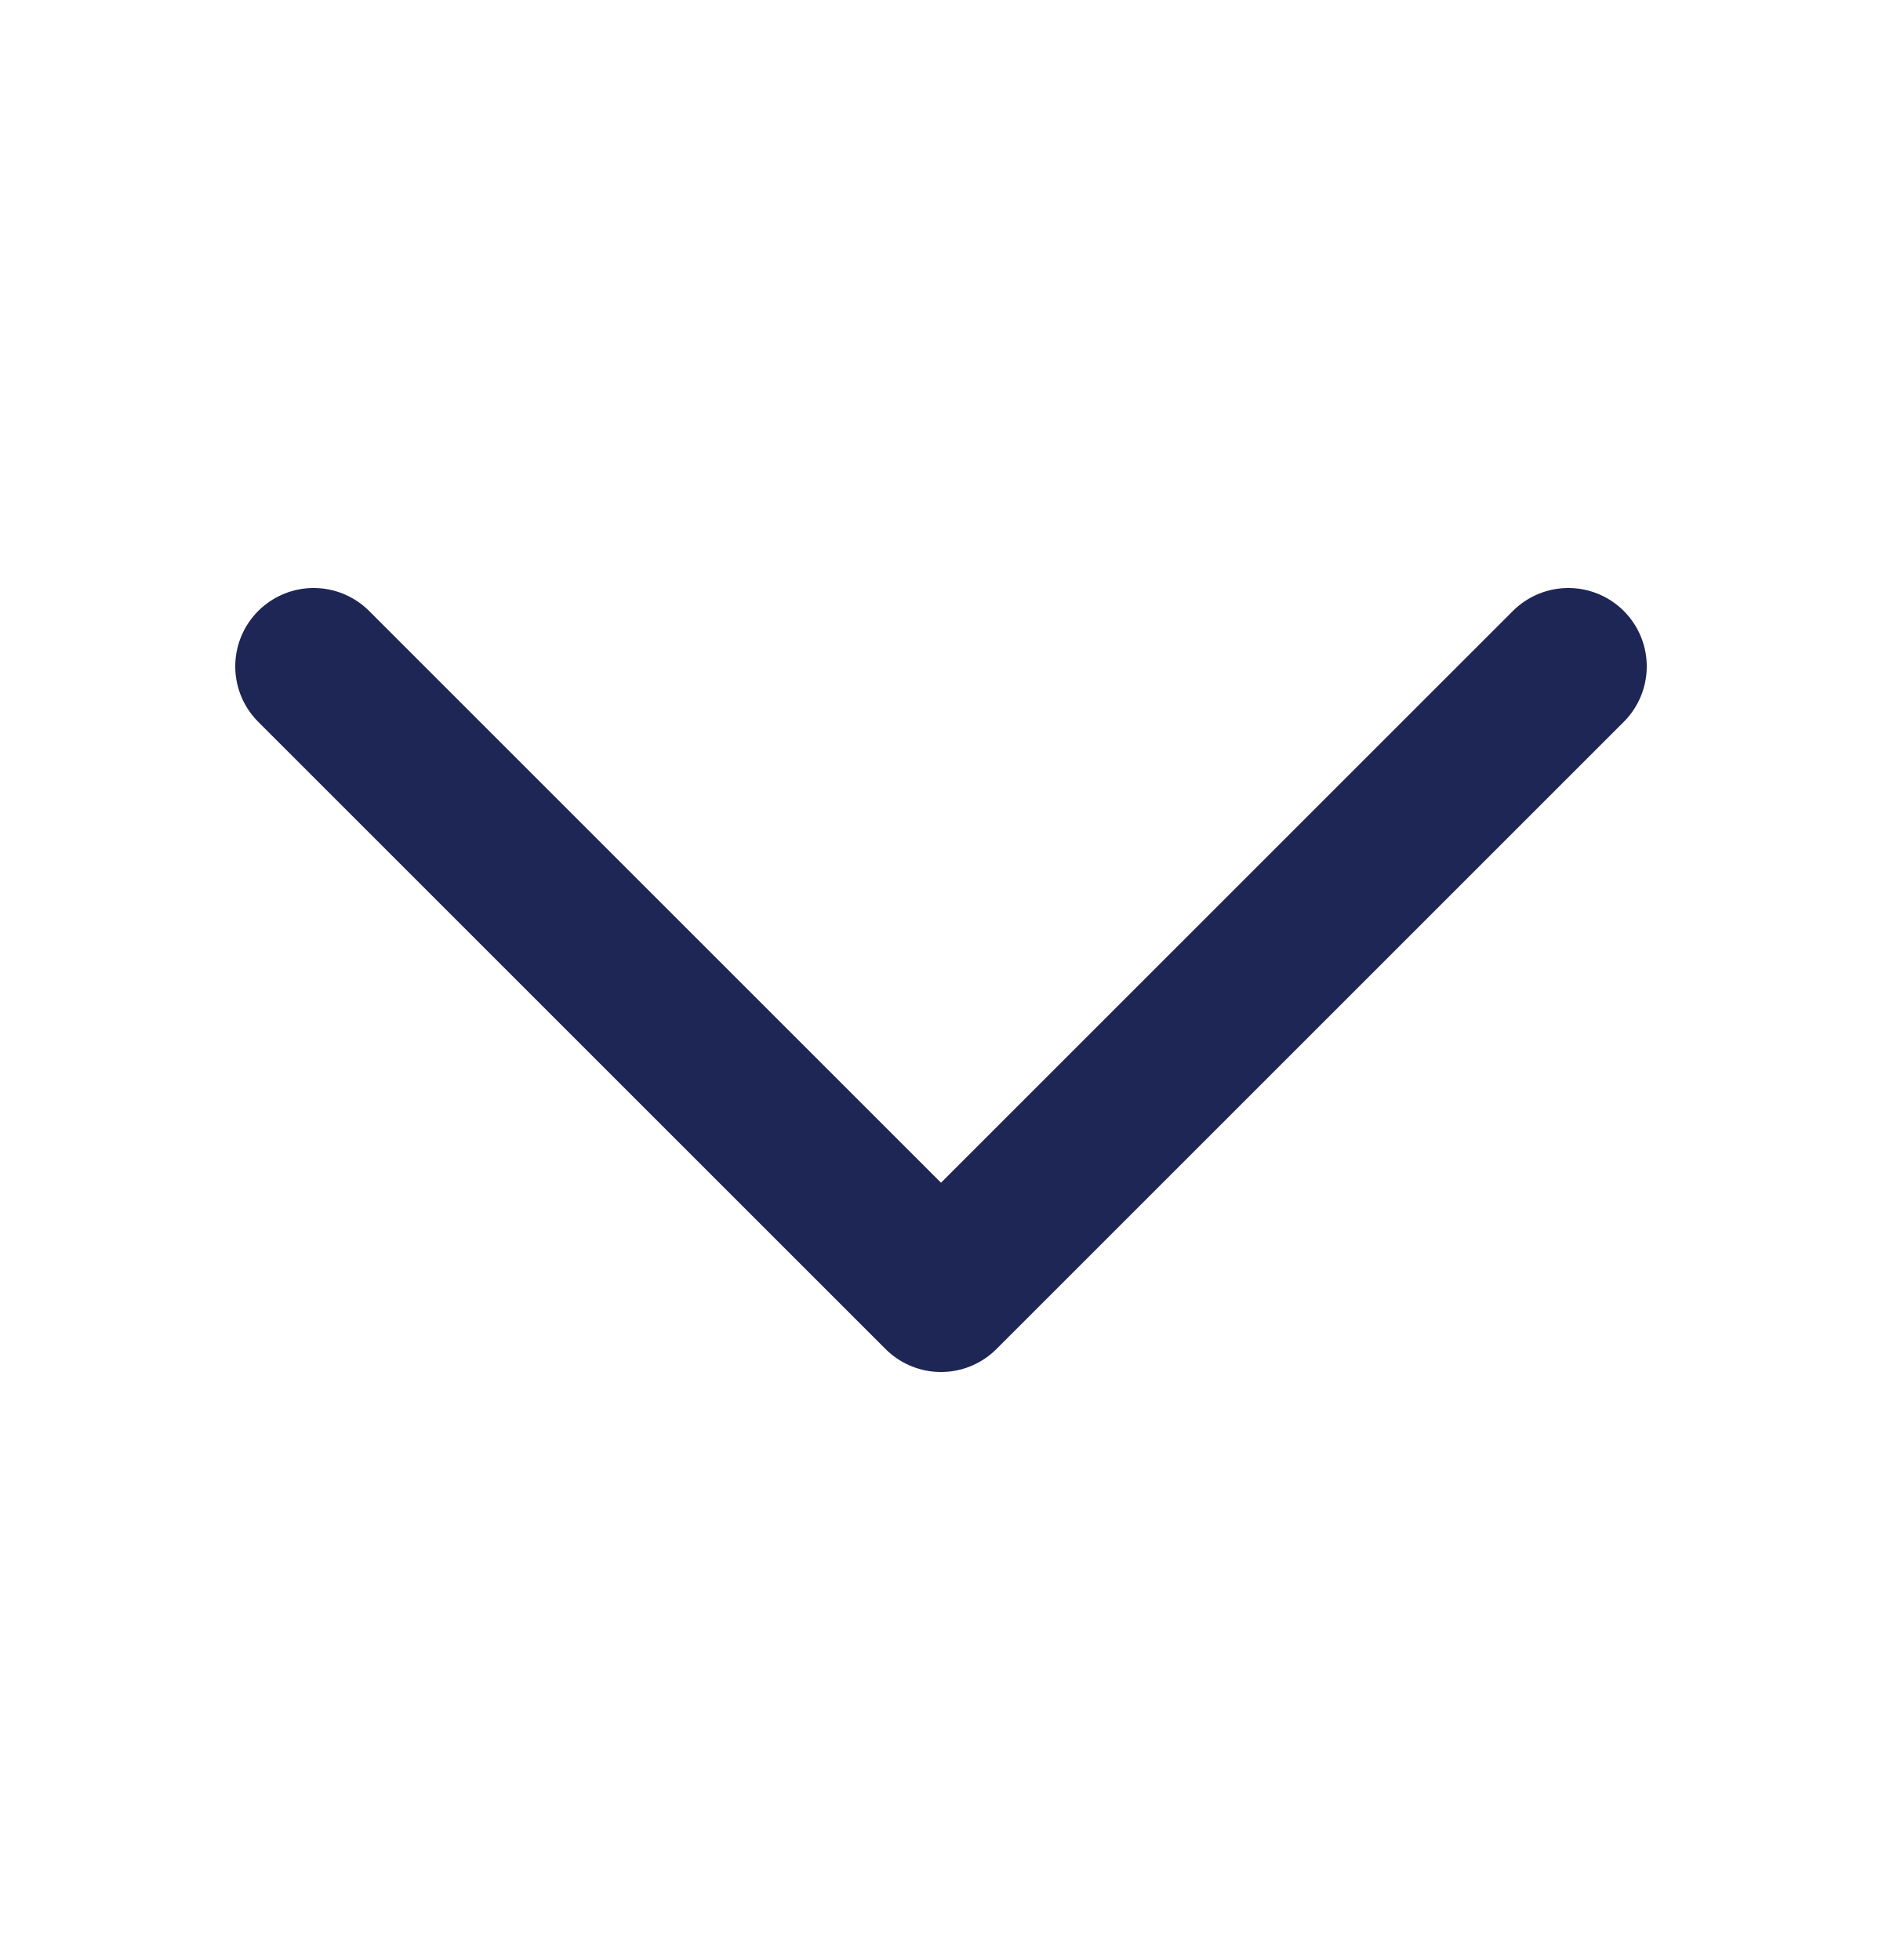
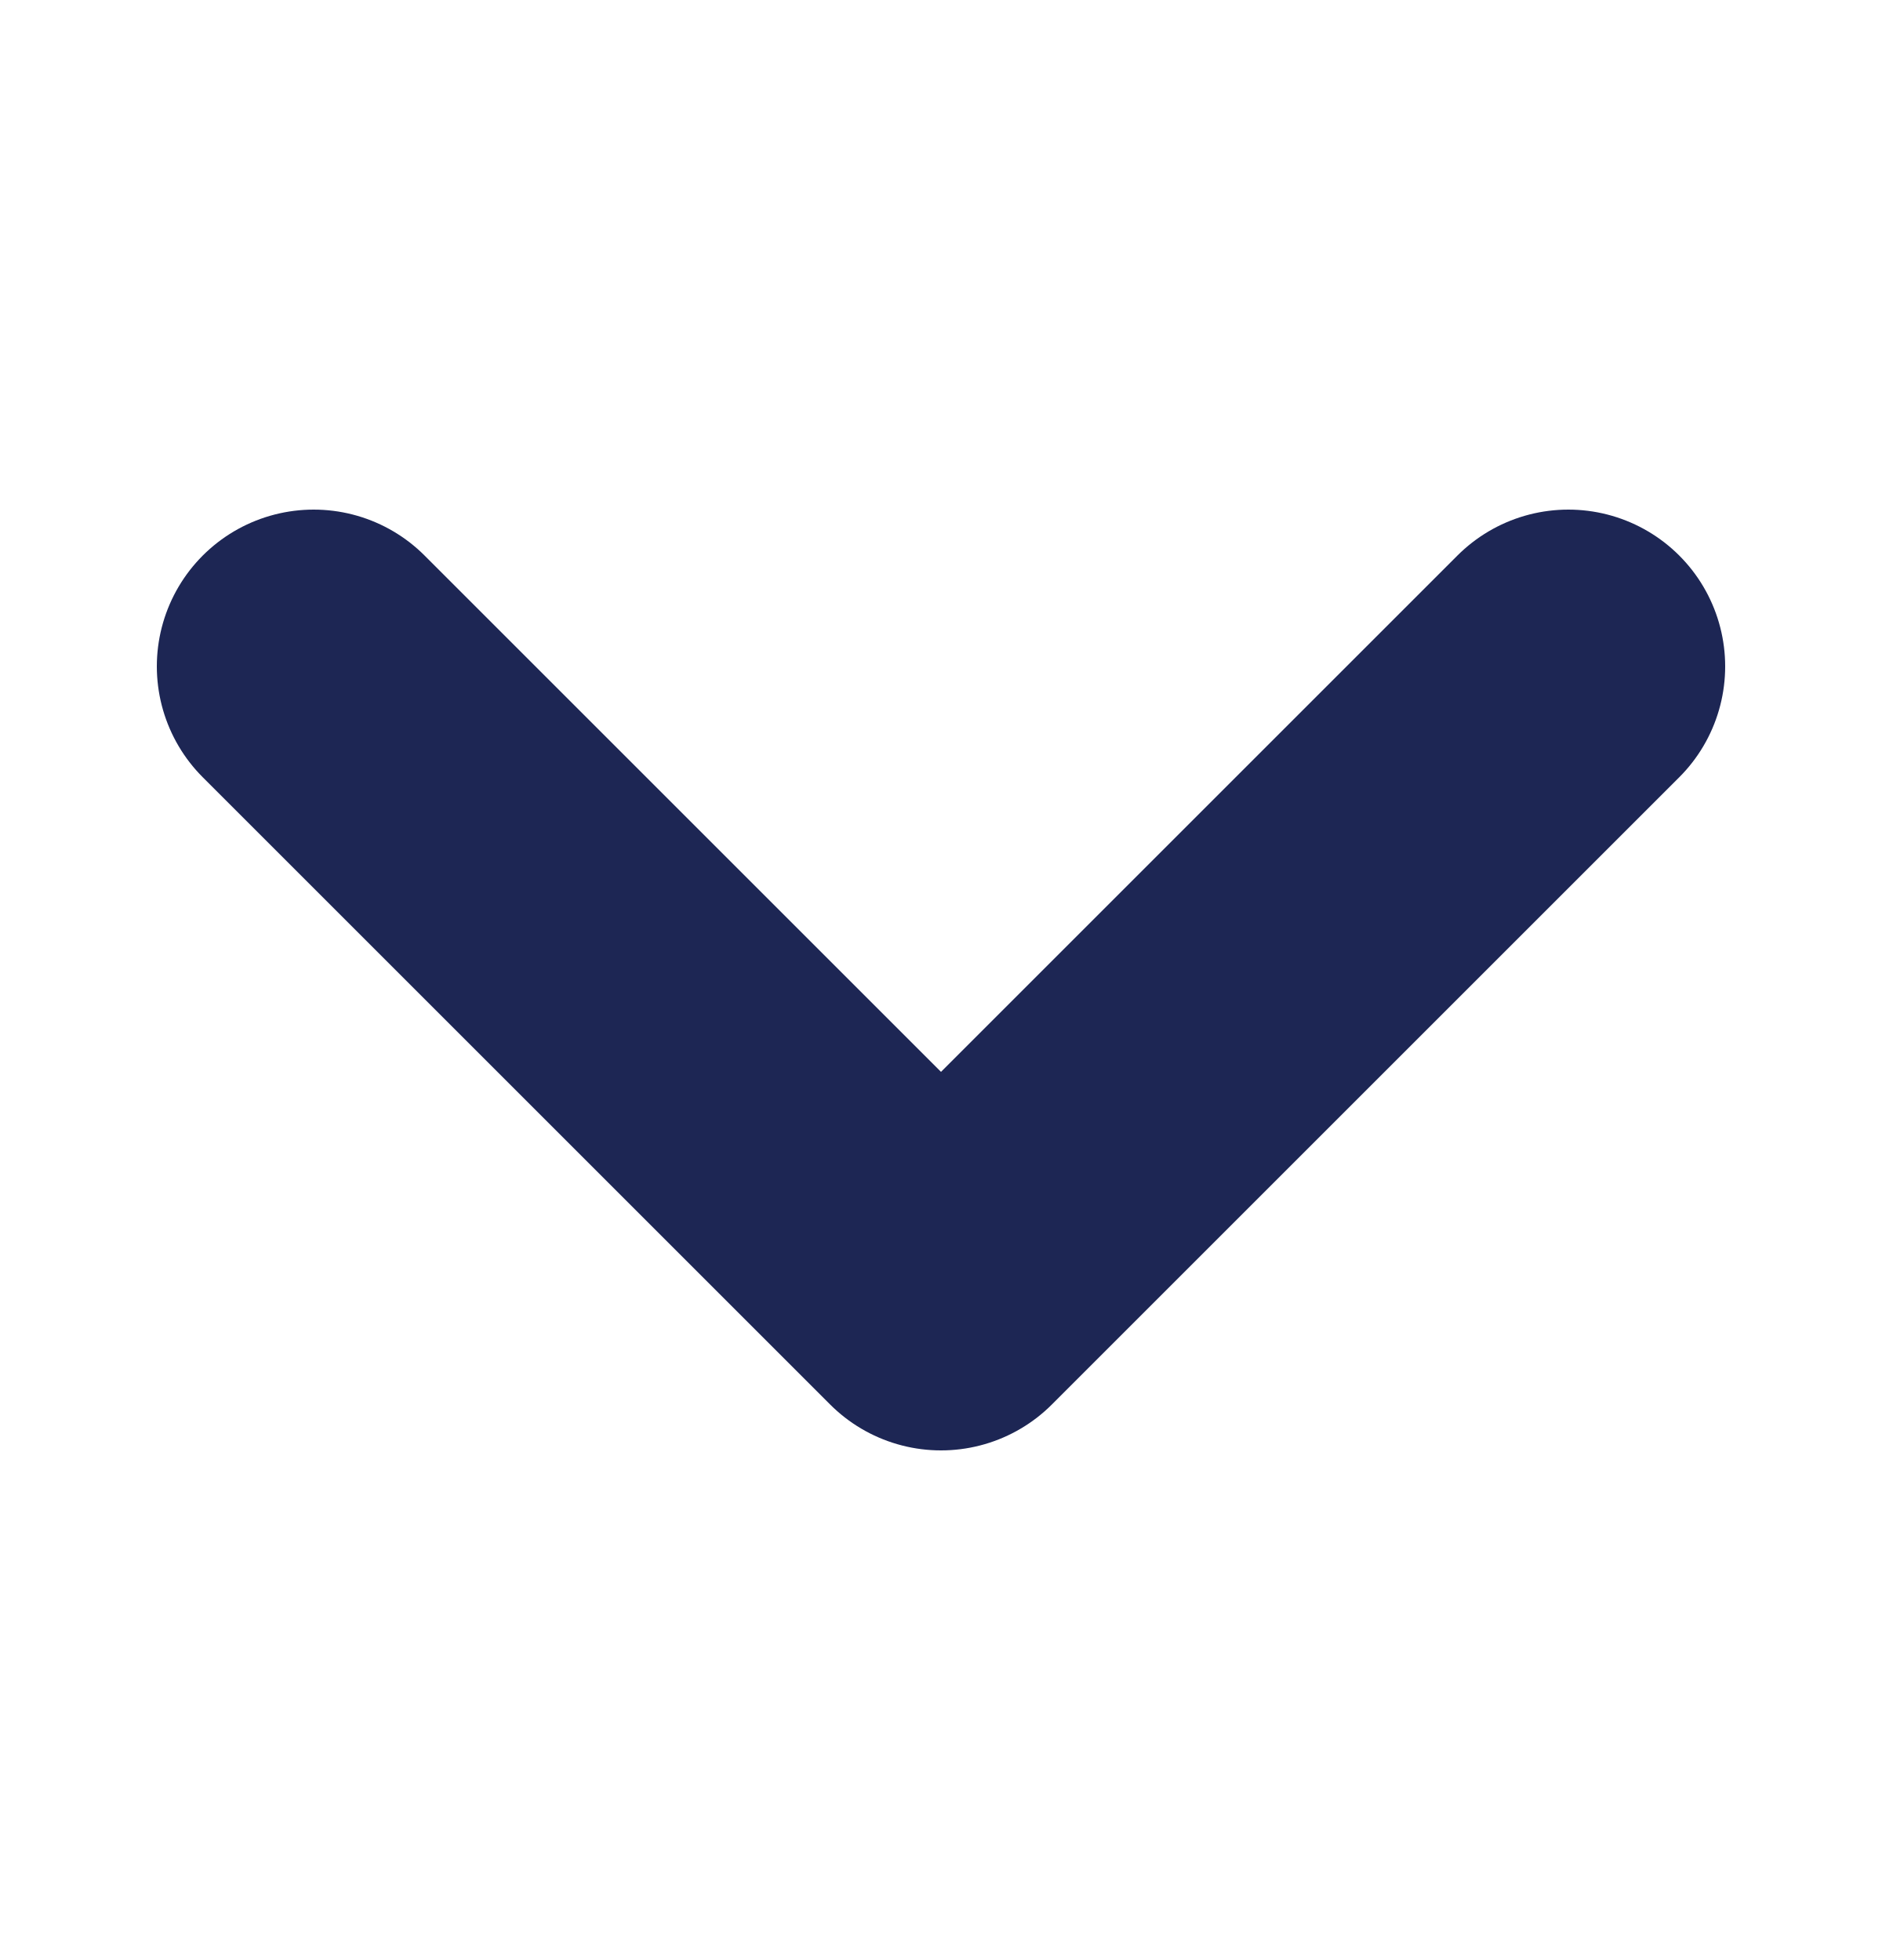
<svg xmlns="http://www.w3.org/2000/svg" width="24" height="25" viewBox="0 0 24 25" fill="none">
-   <path d="M4 8.5L12 16.5L20 8.5" stroke="#1D2654" stroke-width="2" stroke-linecap="round" stroke-linejoin="round" />
+   <path d="M4 8.5L12 16.5L20 8.5" stroke="#1D2654" stroke-width="4" stroke-linecap="round" stroke-linejoin="round" />
</svg>
